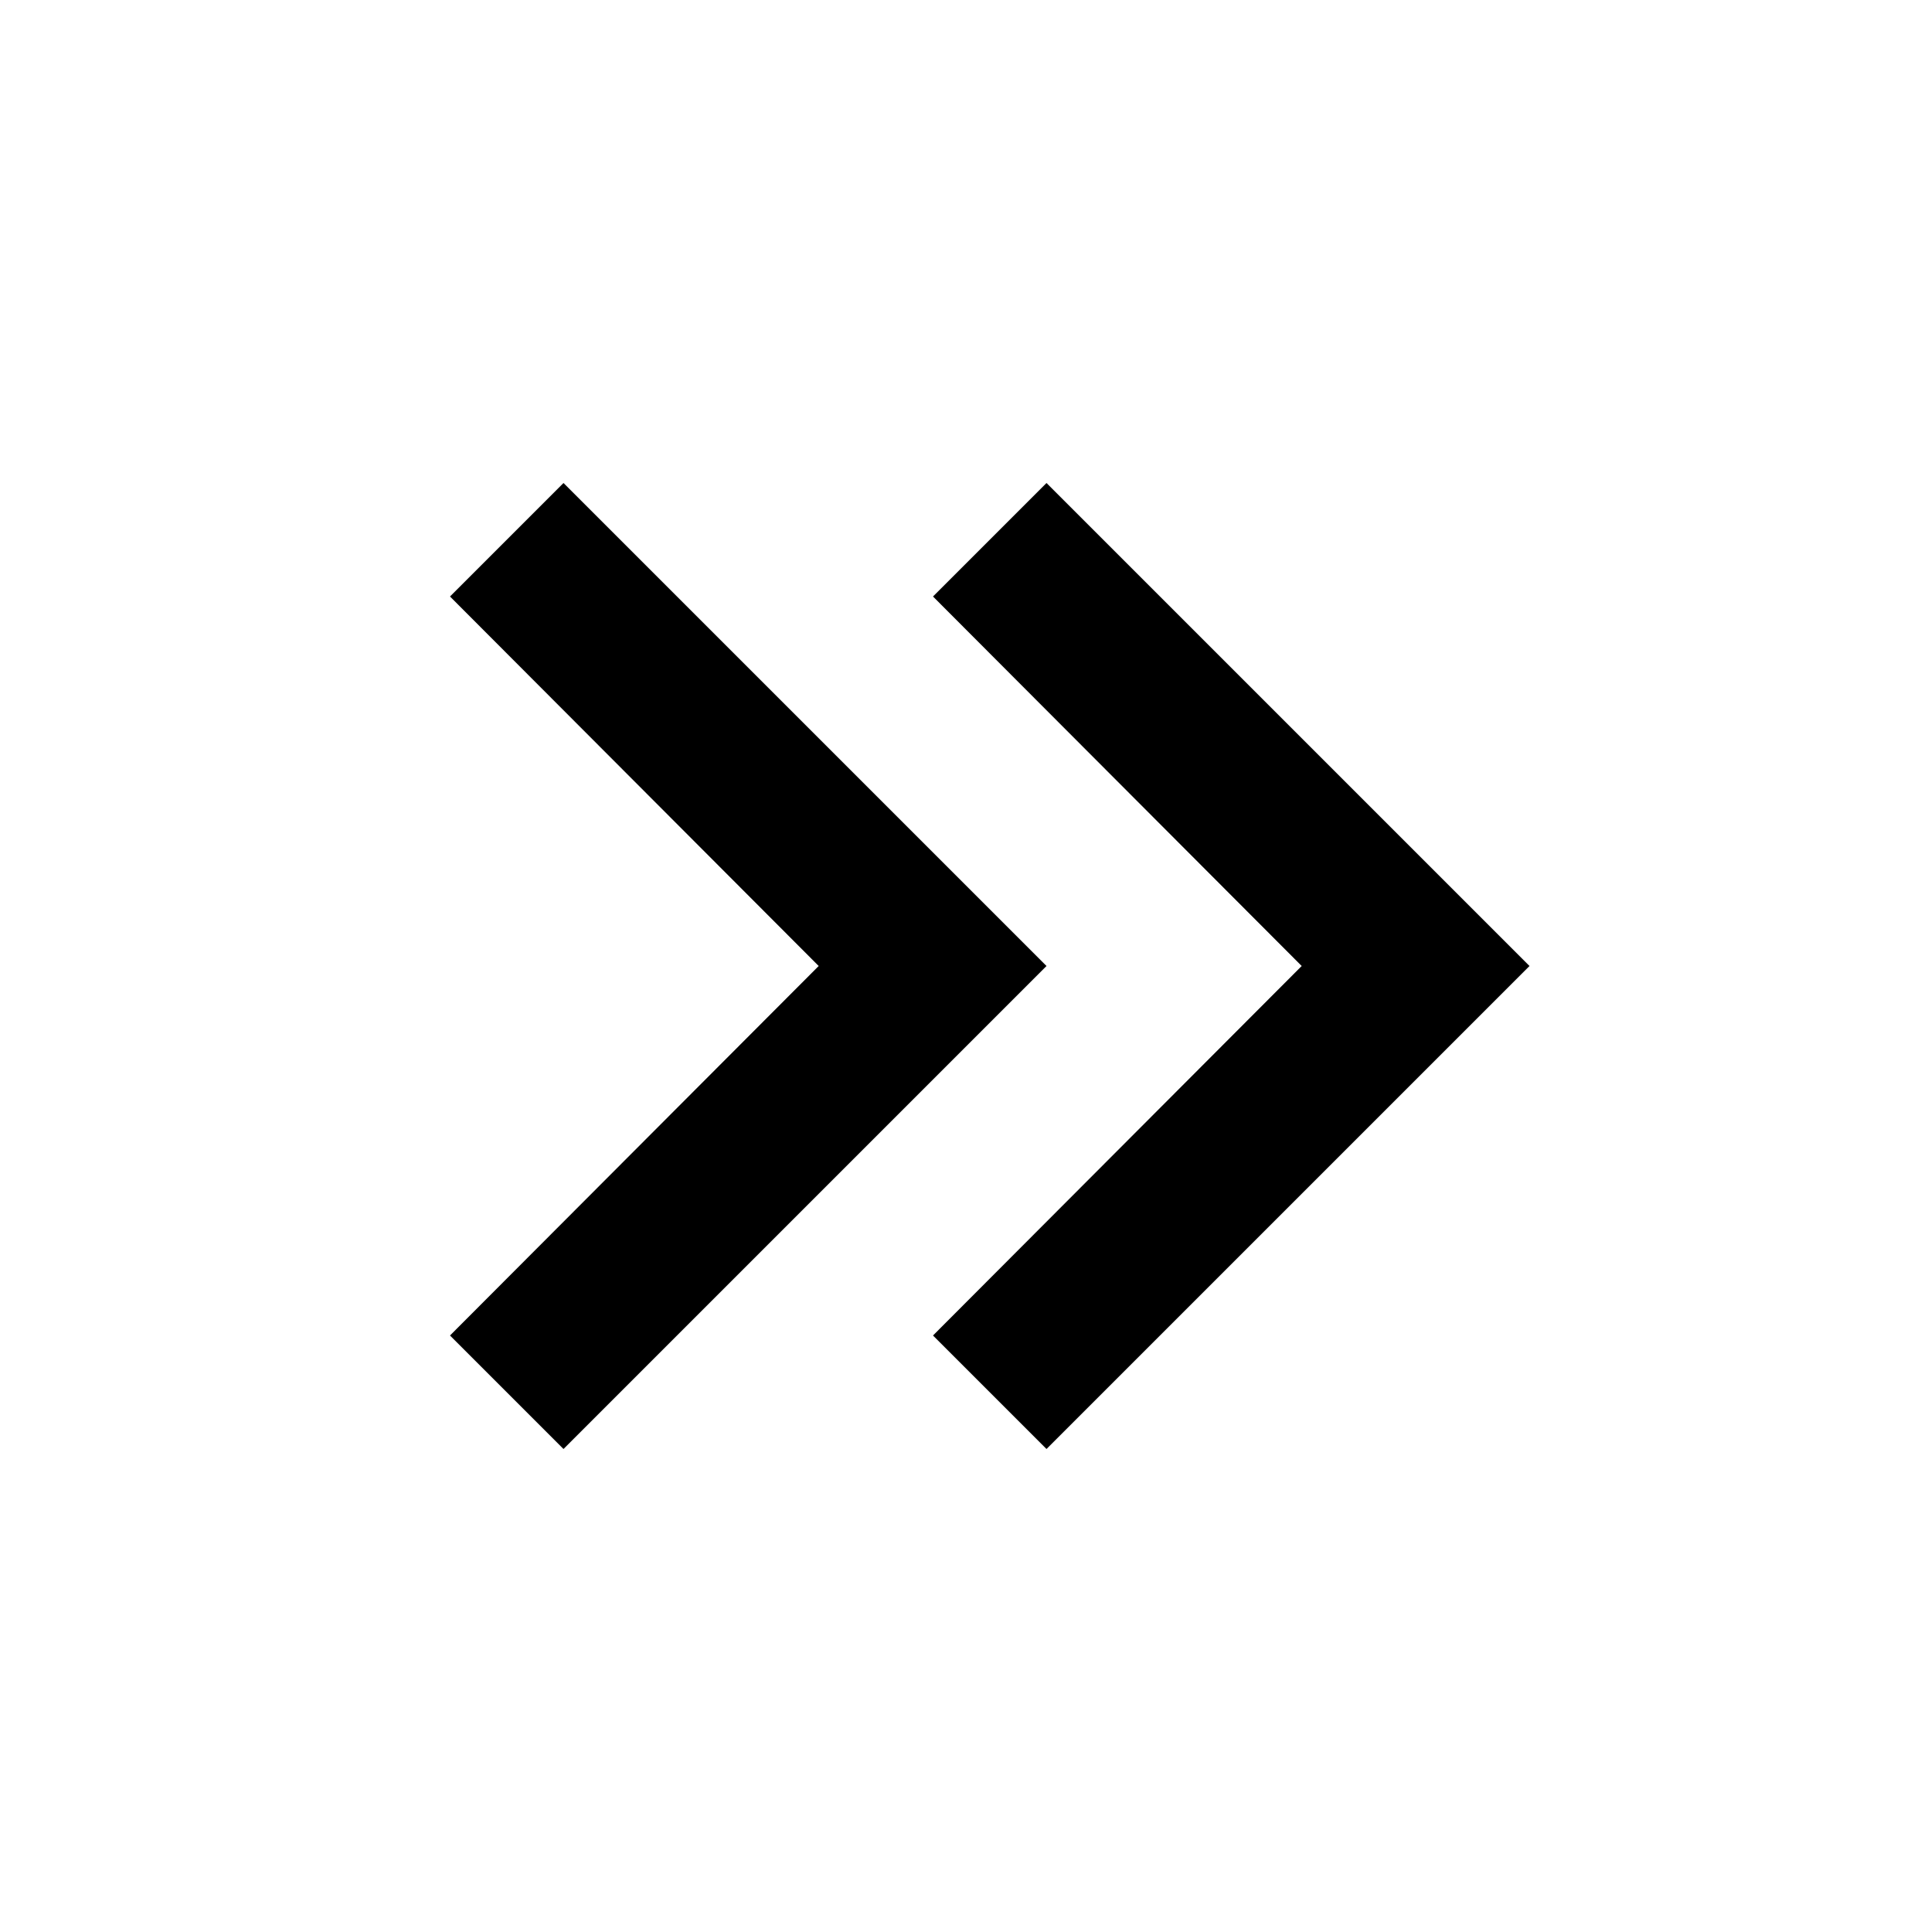
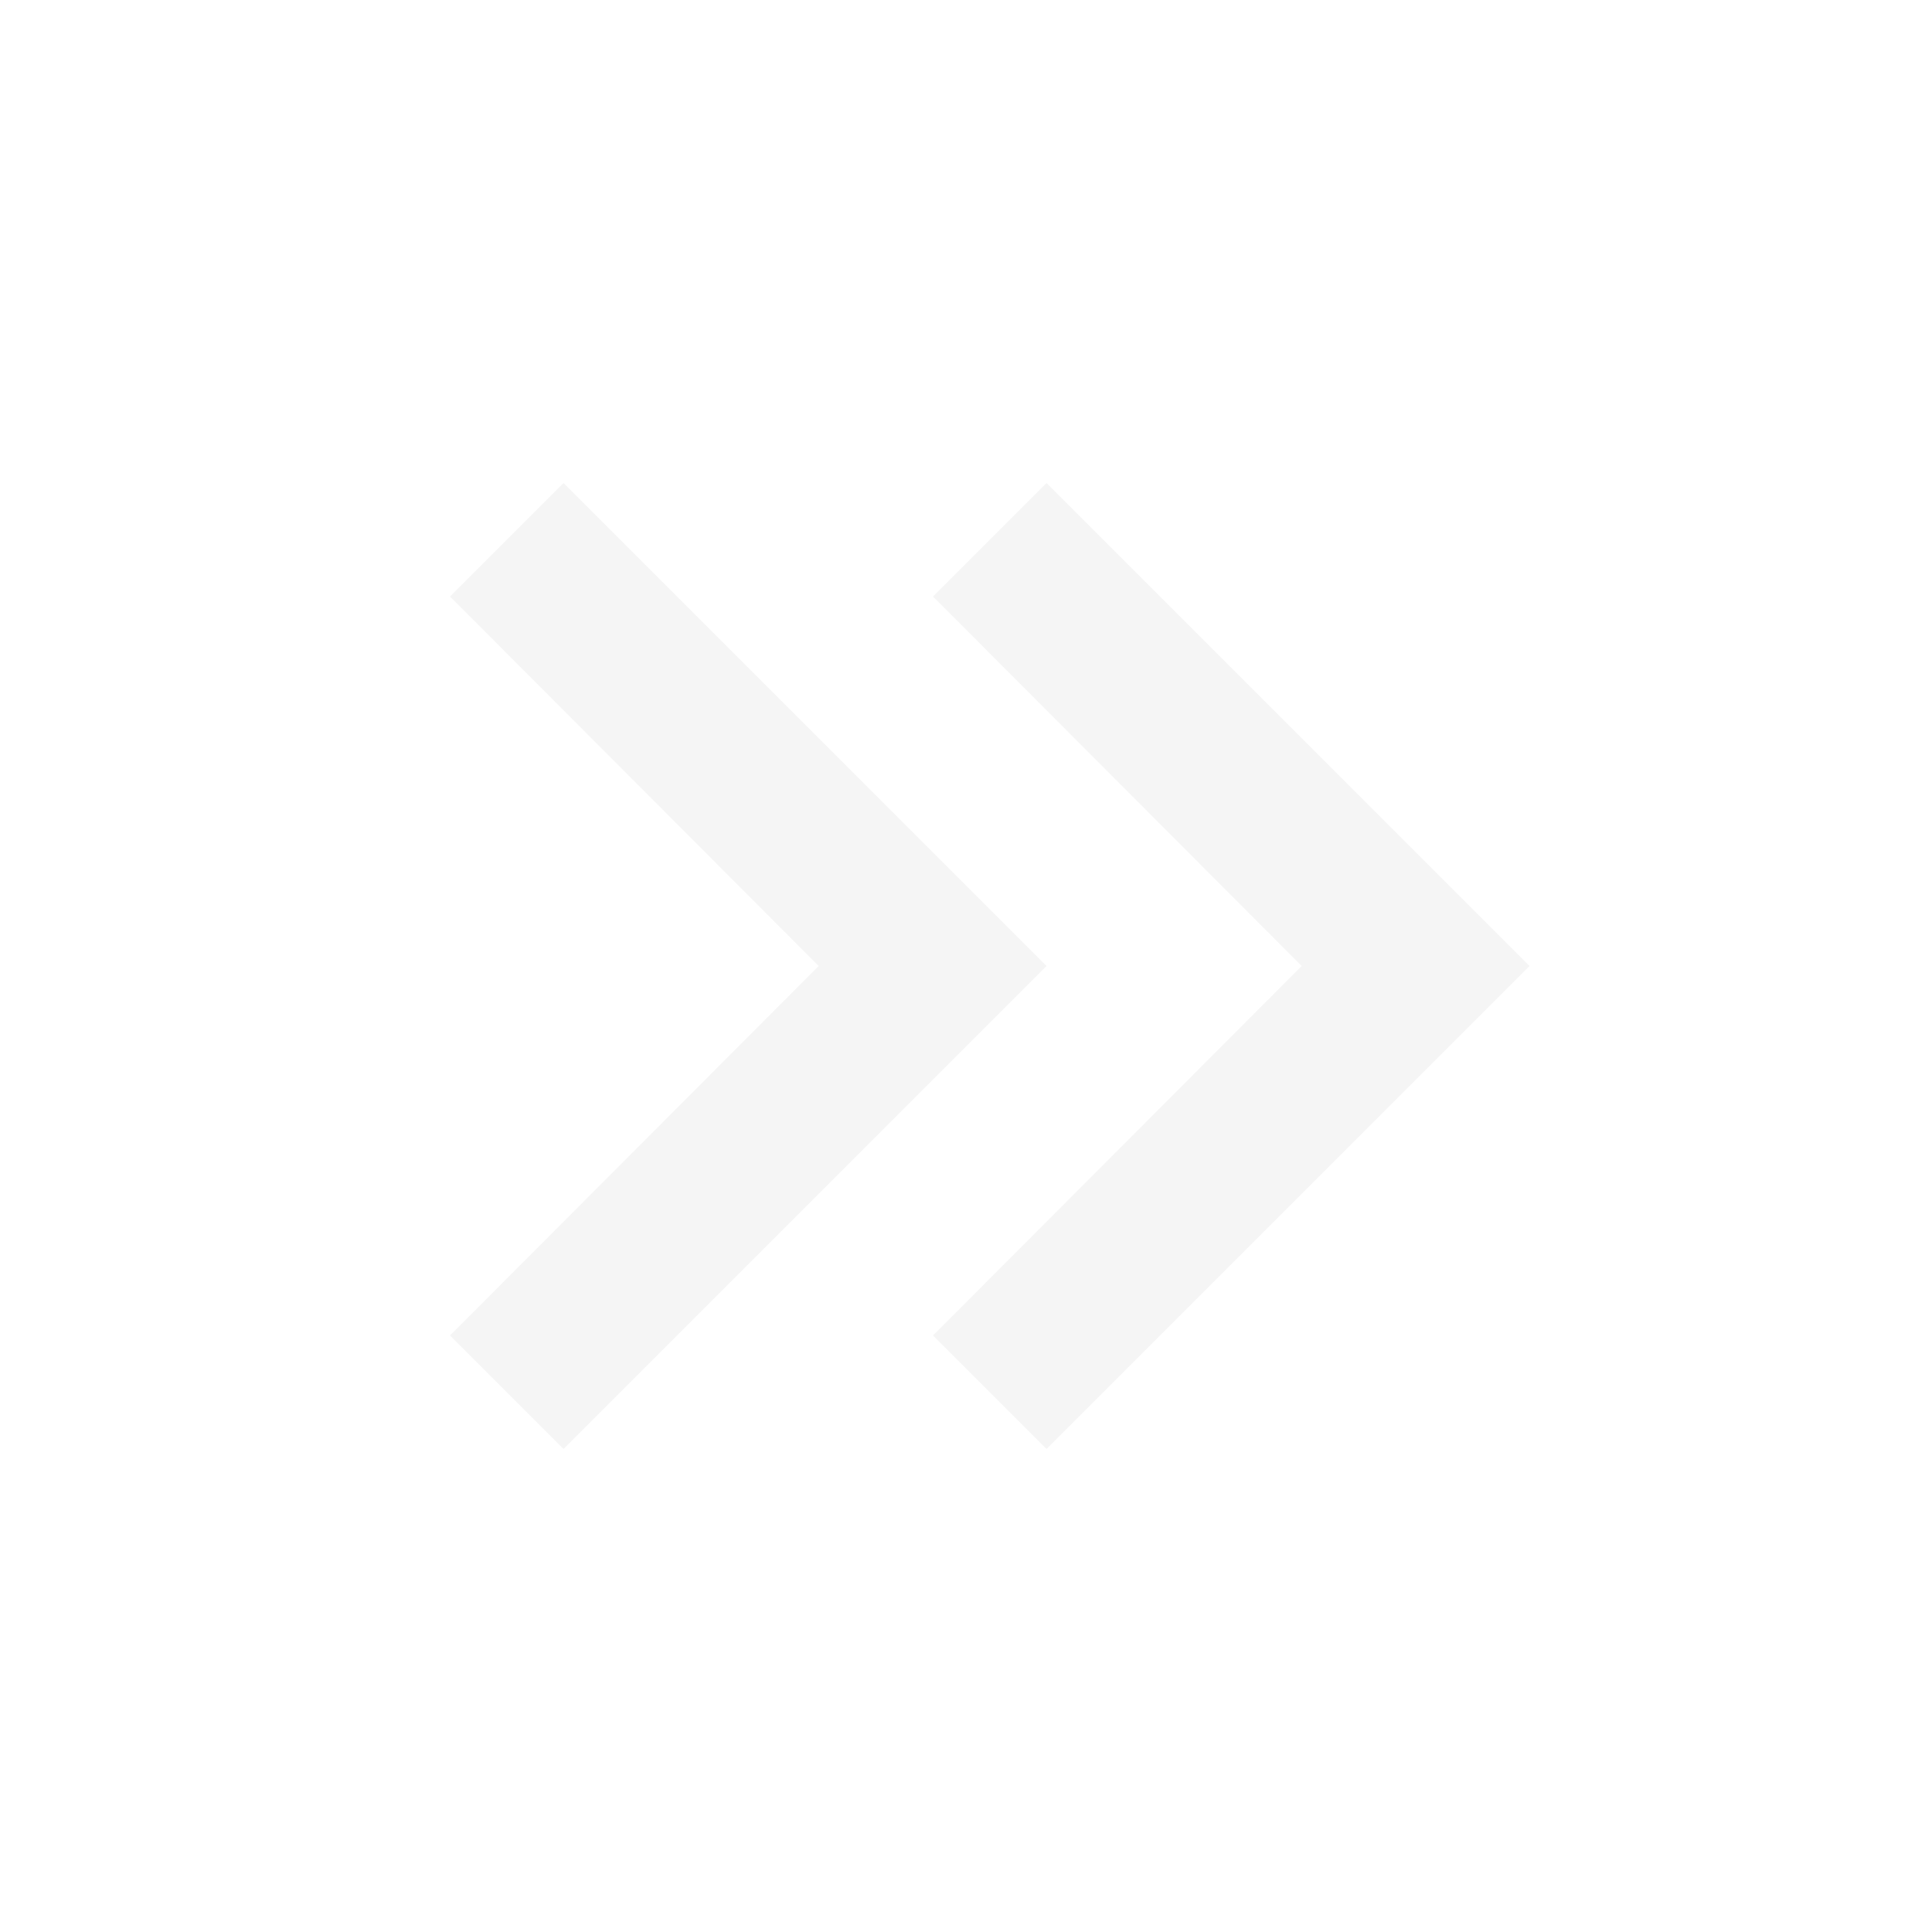
- <svg xmlns="http://www.w3.org/2000/svg" viewBox="0 0 24 24">
+ <svg xmlns="http://www.w3.org/2000/svg" fill="#f5f5f5" viewBox="0 0 24 24">
  <path d="M5.59,7.41L7,6L13,12L7,18L5.59,16.59L10.17,12L5.59,7.41M11.59,7.41L13,6L19,12L13,18L11.59,16.59L16.17,12L11.59,7.41Z" />
</svg>
